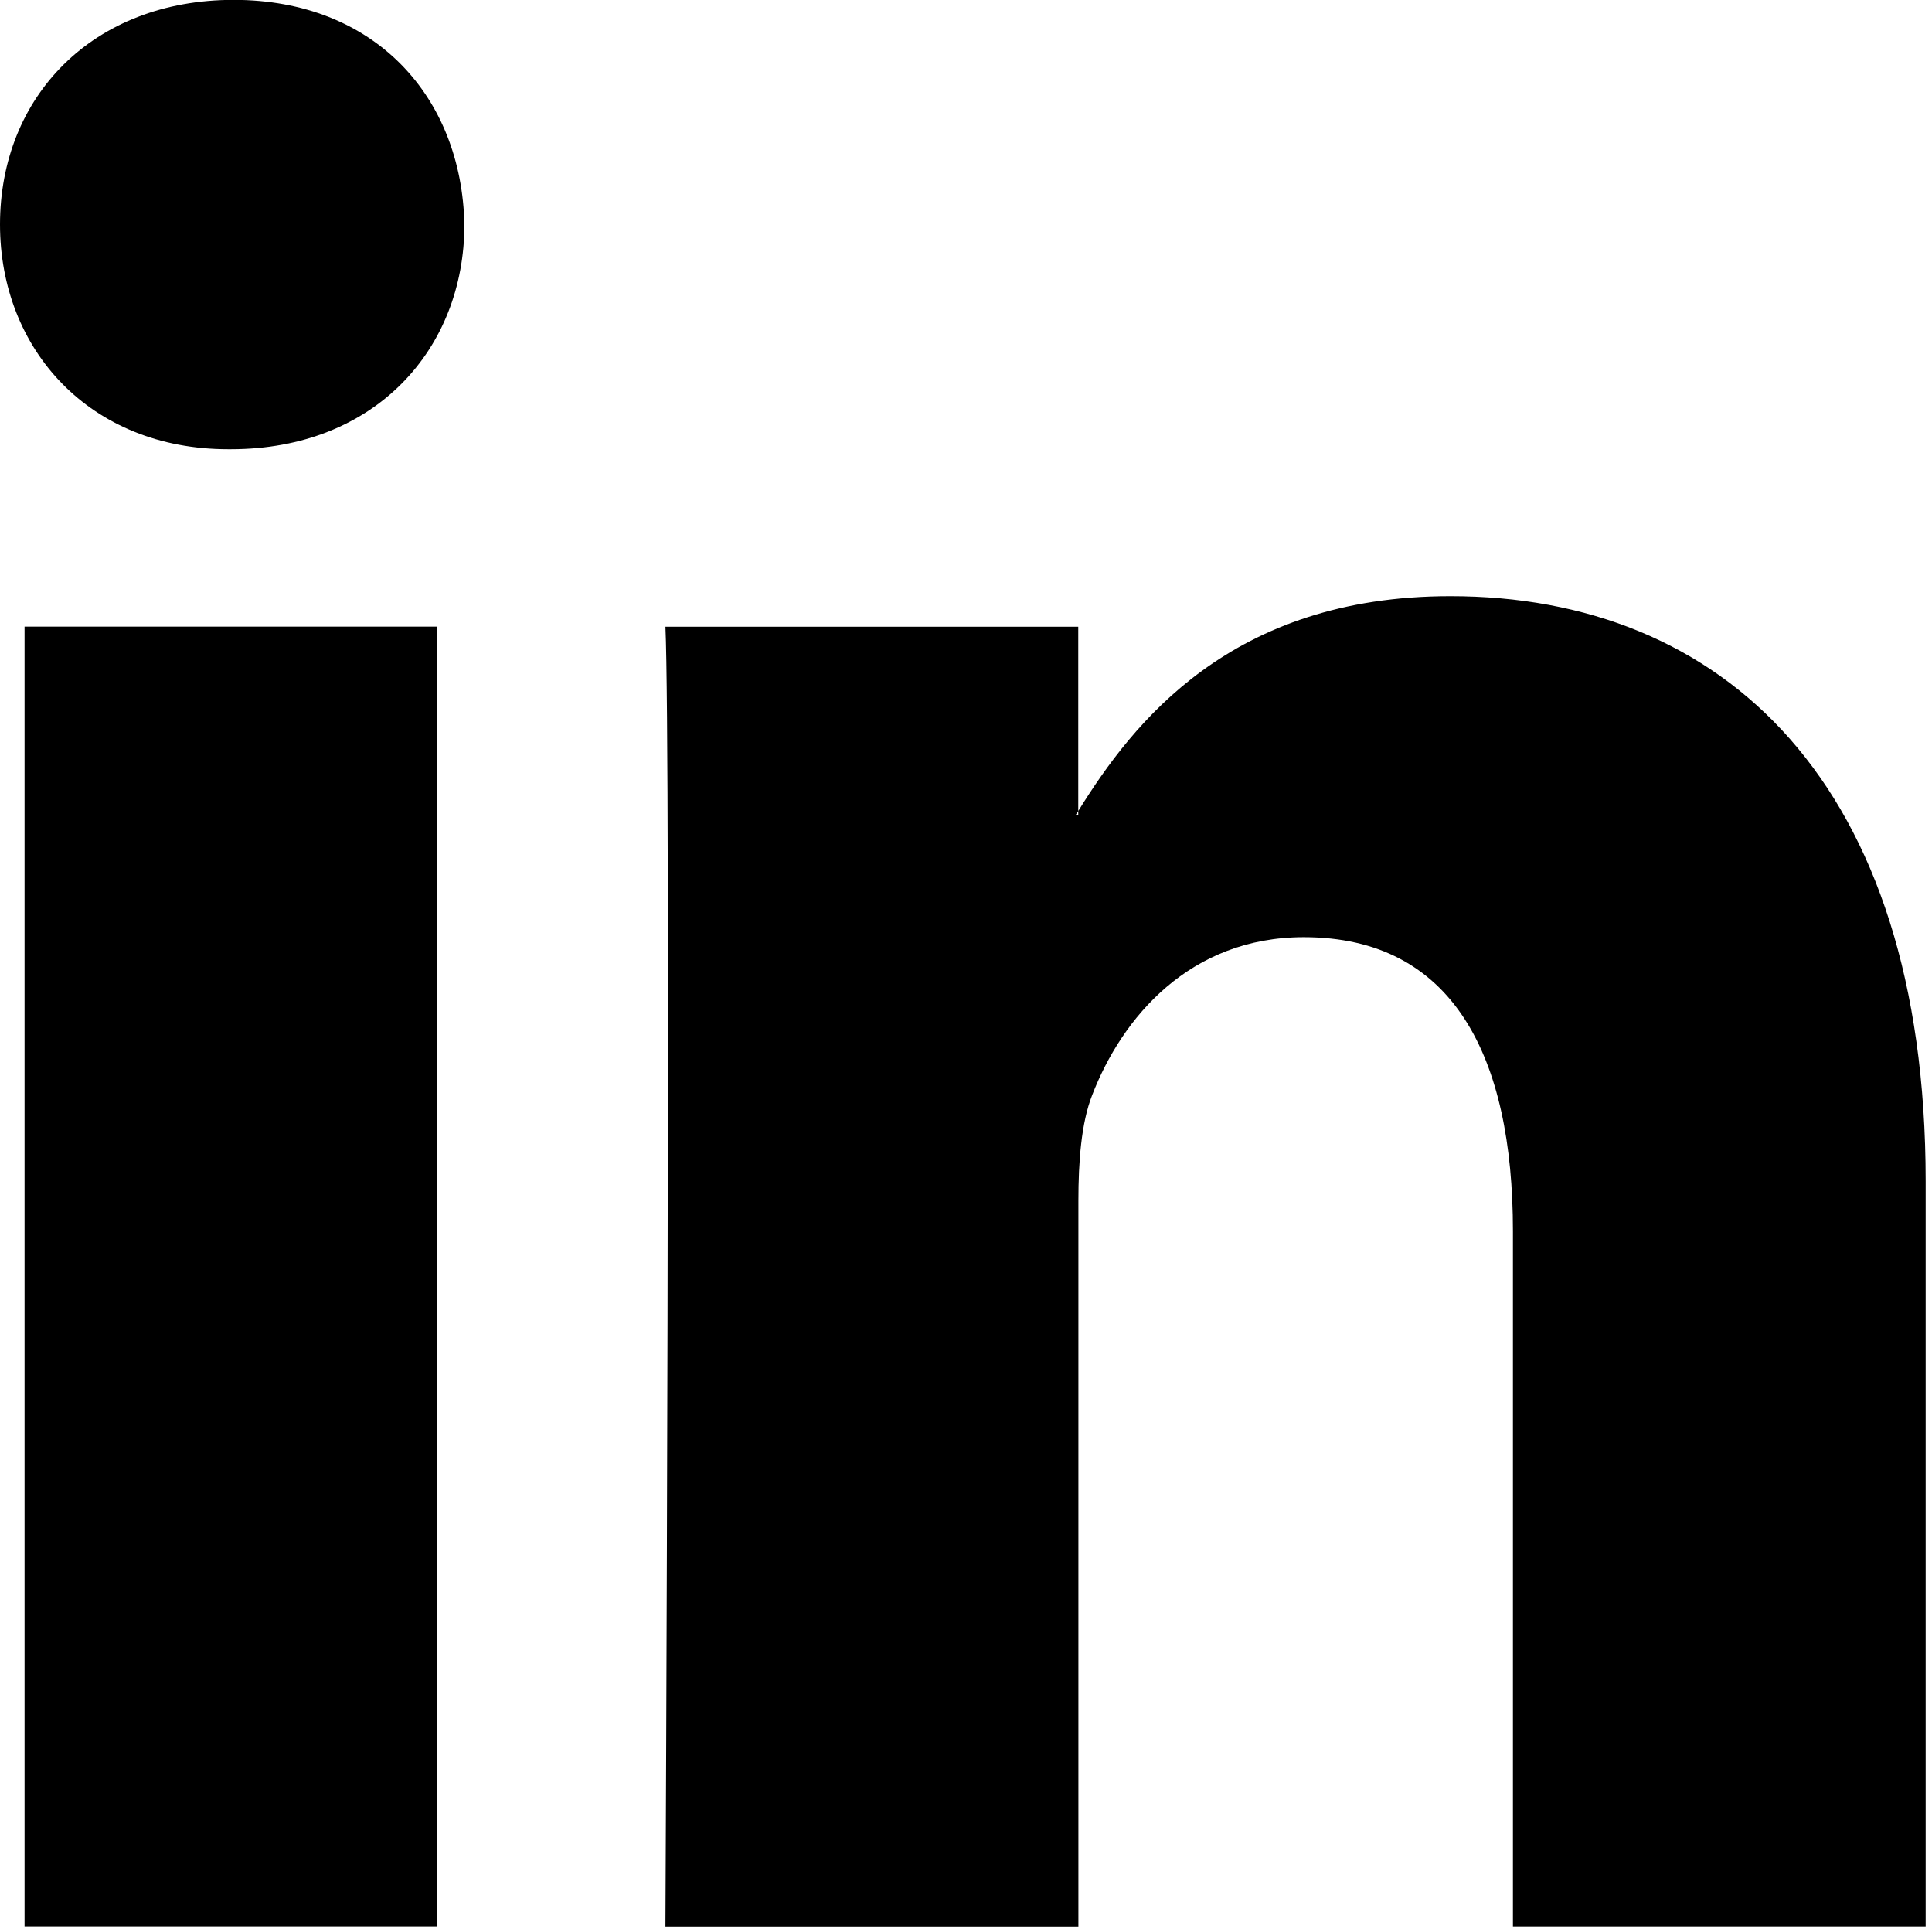
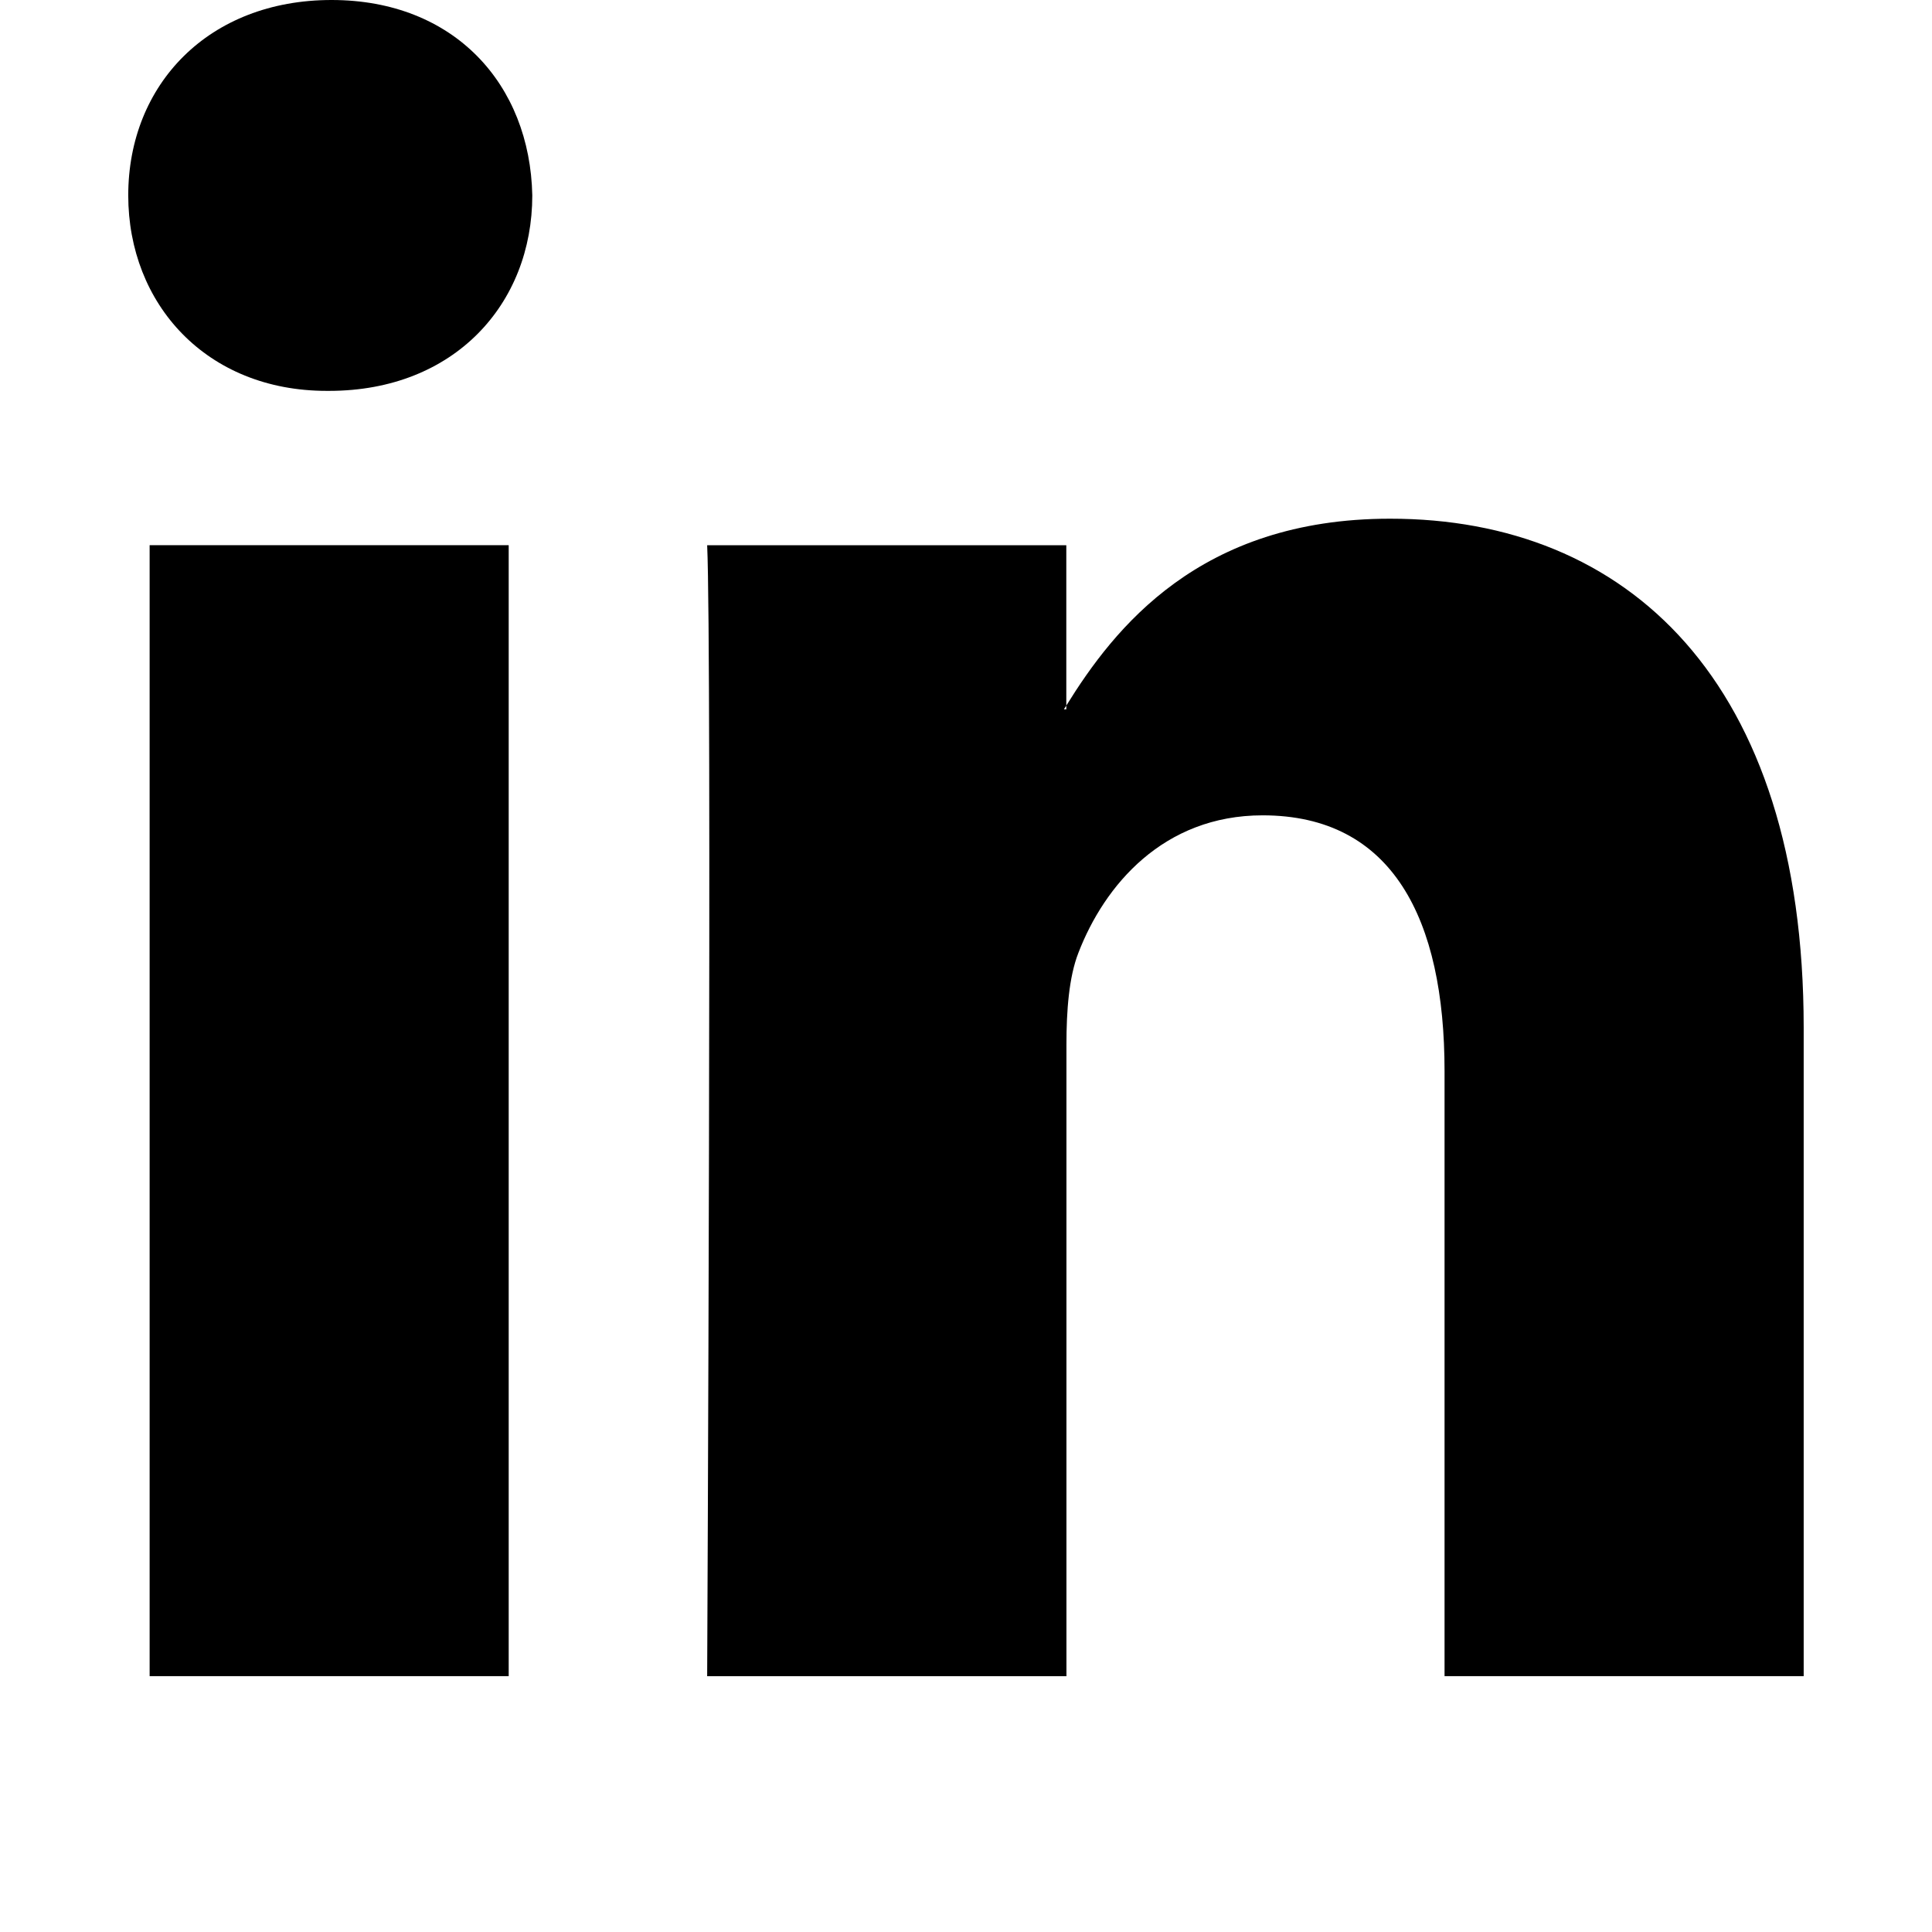
- <svg xmlns="http://www.w3.org/2000/svg" version="1.1" id="Icons" x="0px" y="0px" width="28.081px" height="28px" viewBox="0 0 28.081 28" enable-background="new 0 0 28.081 28" xml:space="preserve">
-   <path id="LinkedIn" d="M27.989,17.166v10.833H21.99V17.891c0-2.539-0.868-4.272-3.039-4.272c-1.658,0-2.644,1.168-3.078,2.298  c-0.158,0.404-0.199,0.966-0.199,1.532V28H9.672c0,0,0.081-17.119,0-18.893h6v2.678c-0.012,0.02-0.028,0.042-0.04,0.062h0.04v-0.062  c0.797-1.286,2.221-3.122,5.407-3.122C25.03,8.661,27.989,11.362,27.989,17.166z M3.396-0.002C1.343-0.002,0,1.408,0,3.262  c0,1.814,1.304,3.266,3.316,3.266h0.04c2.093,0,3.394-1.453,3.394-3.266C6.711,1.408,5.449-0.002,3.396-0.002z M0.357,27.998h5.998  V9.106H0.357V27.998z" />
+ <svg xmlns="http://www.w3.org/2000/svg" version="1.1" id="Icons" x="0px" y="0px" width="28.006px" height="28px" viewBox="0.144 0 28.006 28" enable-background="new 0.144 0 28.006 28" xml:space="preserve">
+   <path id="LinkedIn" d="M26.29,14.897v9.4h-5.206v-8.771c0-2.203-0.753-3.707-2.637-3.707c-1.439,0-2.294,1.014-2.671,1.994  c-0.137,0.351-0.173,0.838-0.173,1.329v9.156h-5.208c0,0,0.07-14.855,0-16.394h5.206v2.324c-0.01,0.017-0.024,0.036-0.035,0.054  h0.035v-0.054c0.692-1.116,1.927-2.709,4.692-2.709C23.723,7.517,26.29,9.861,26.29,14.897z M4.95,0  C3.169,0,2.003,1.224,2.003,2.832c0,1.574,1.132,2.834,2.877,2.834h0.035c1.816,0,2.945-1.261,2.945-2.834  C7.827,1.224,6.731,0,4.95,0z M2.313,24.297h5.205V7.903H2.313V24.297z" />
</svg>
